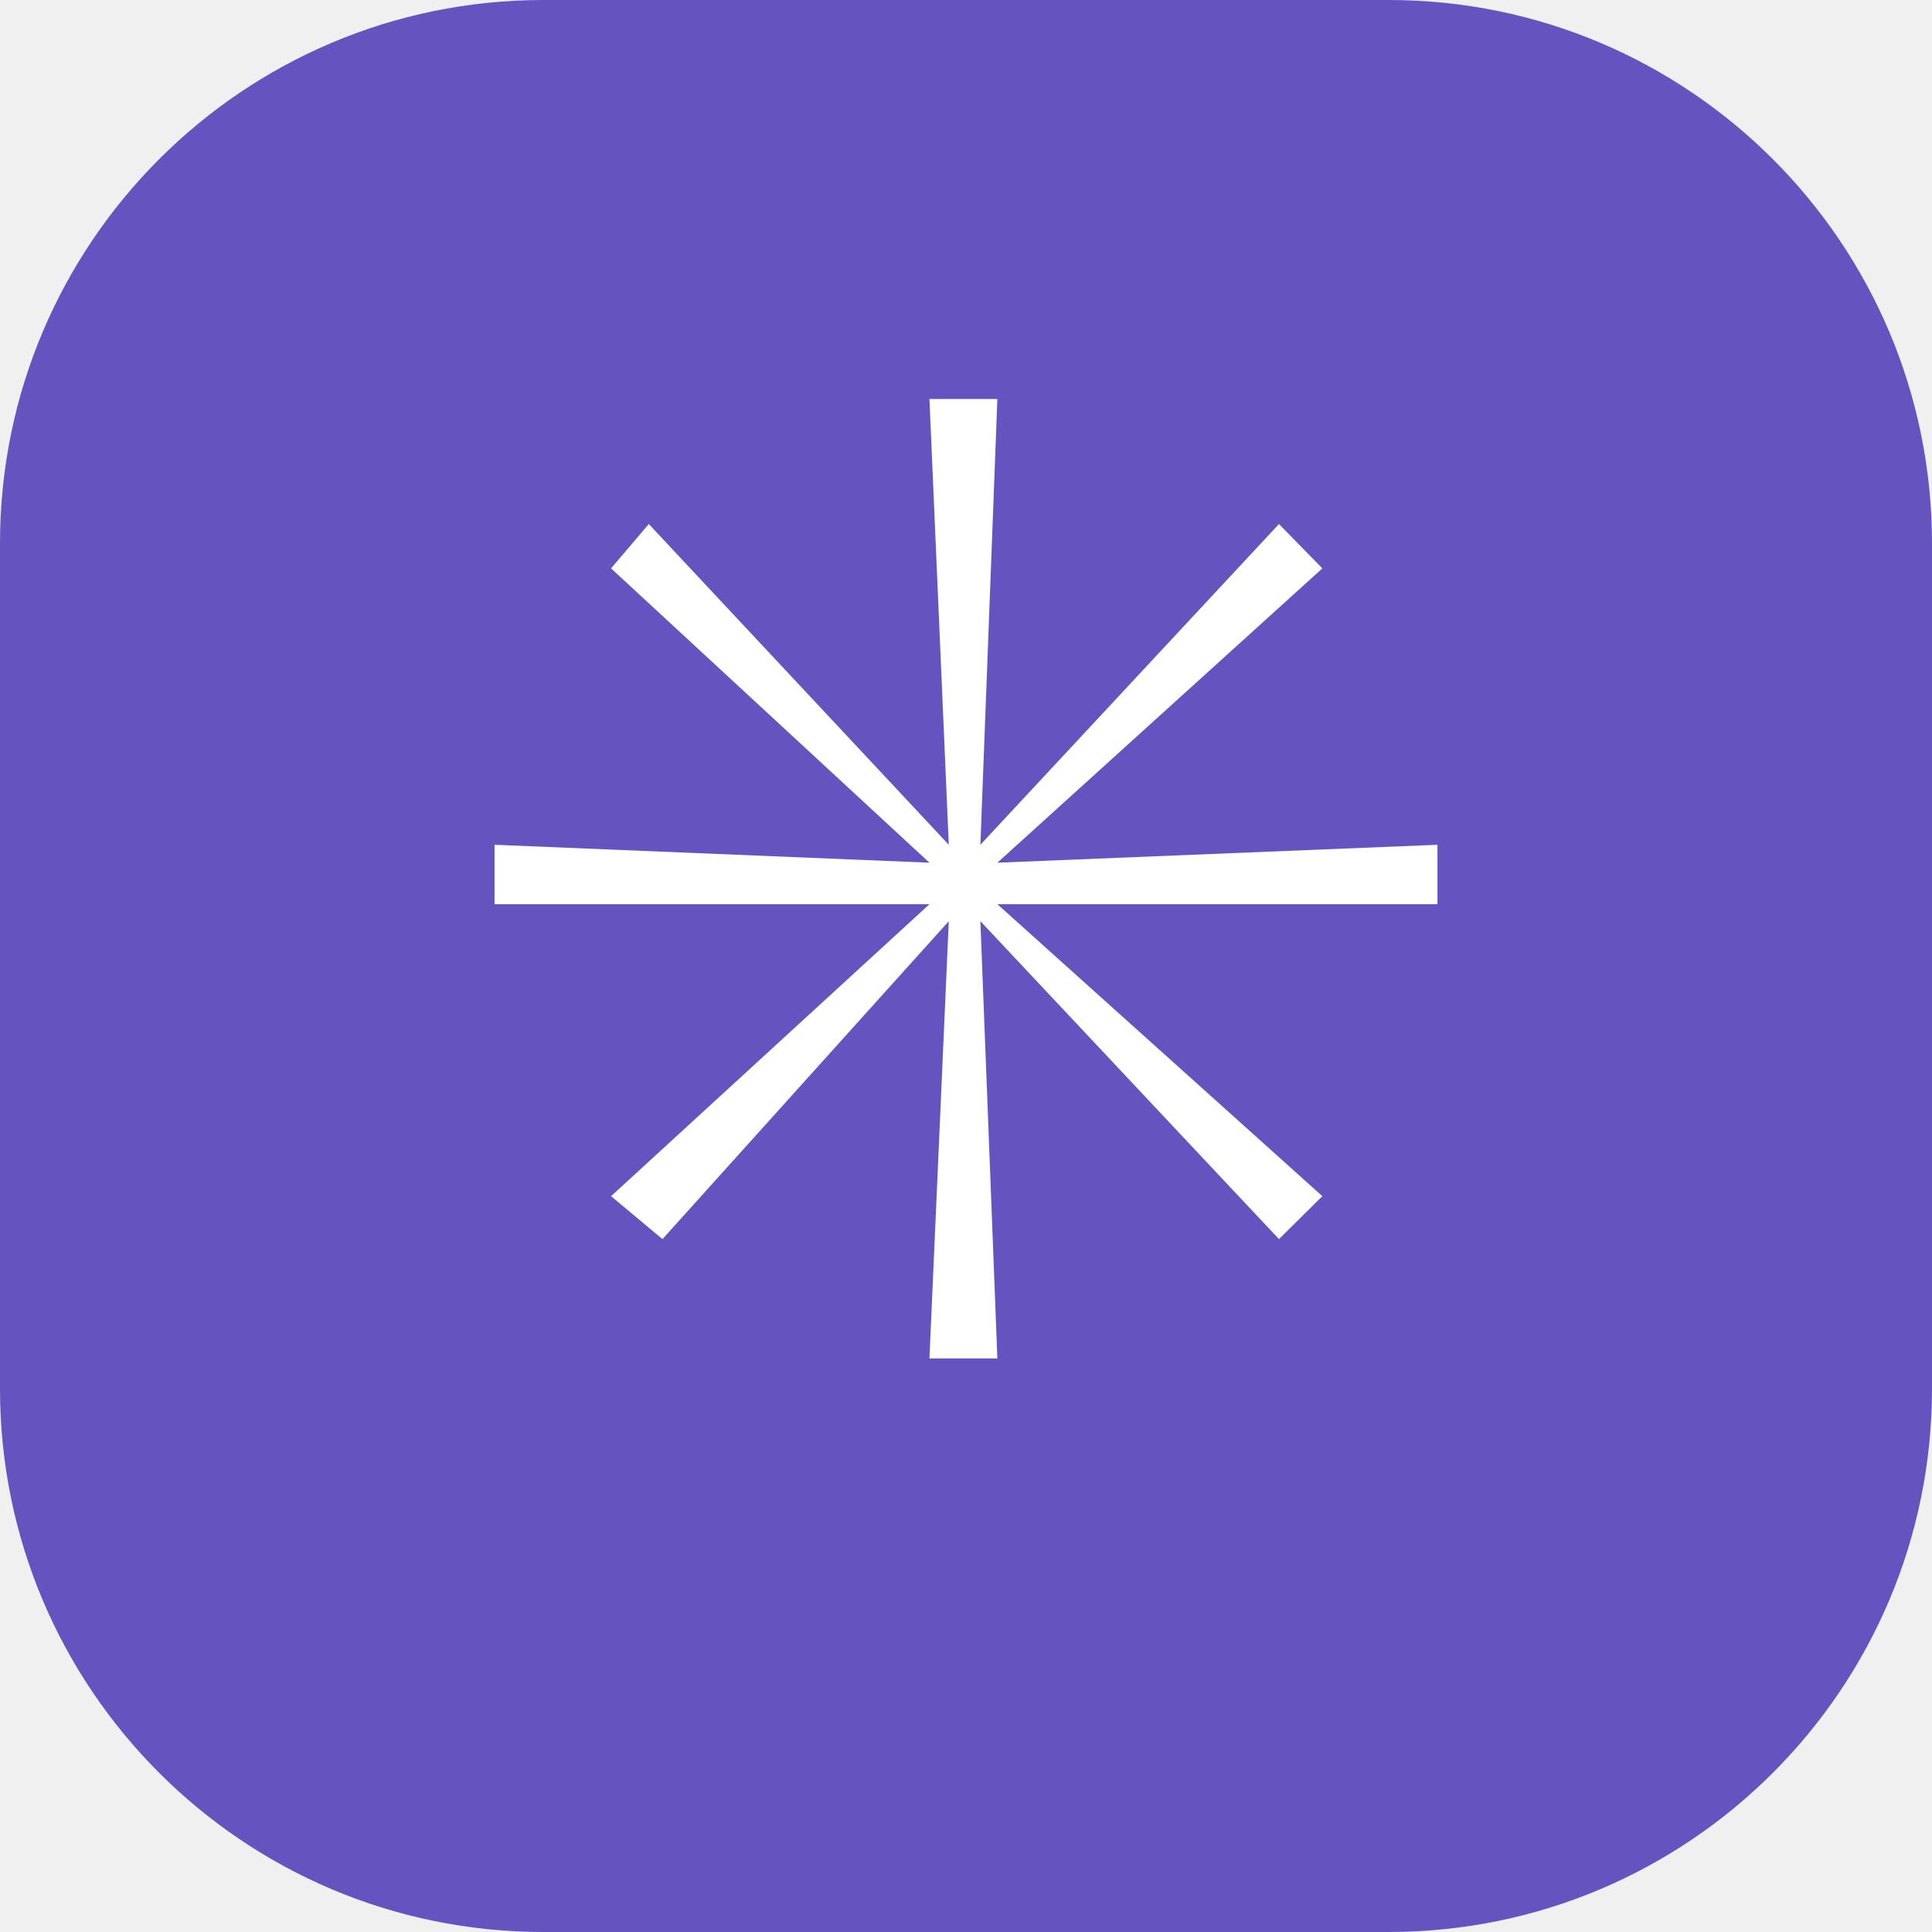
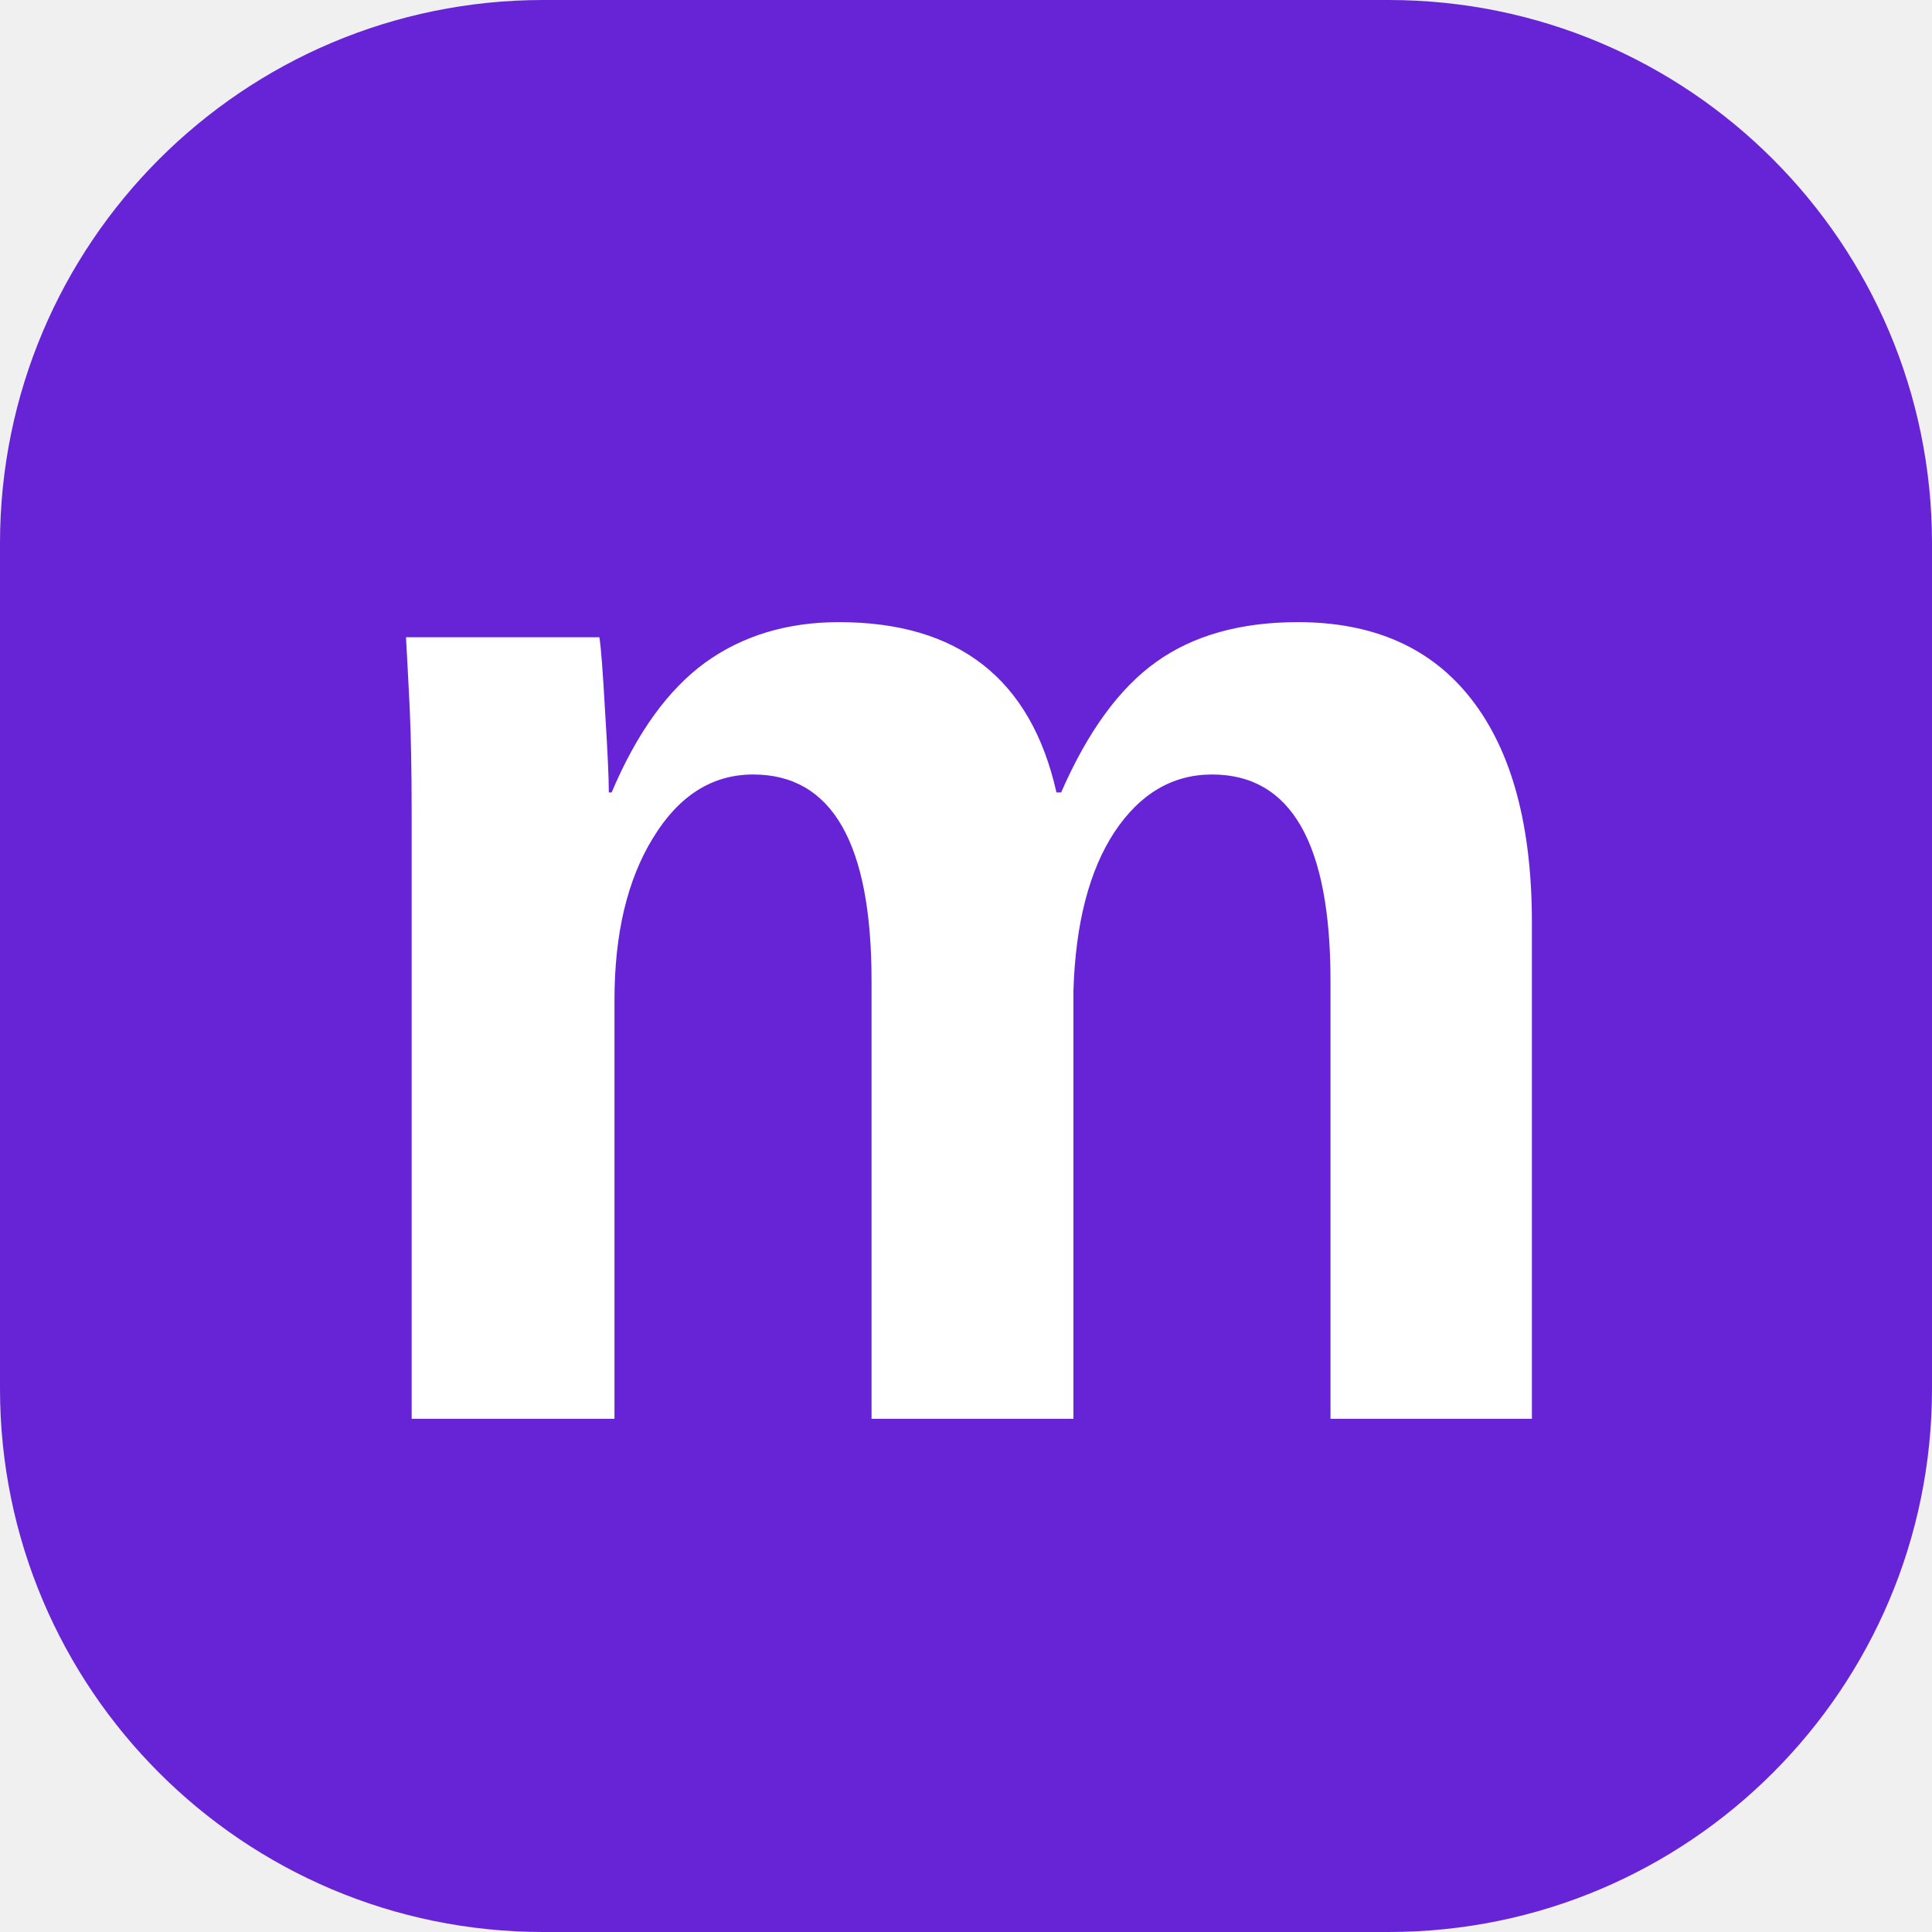
<svg xmlns="http://www.w3.org/2000/svg" viewBox="0 0 64 64">
-   <rect width="64" height="64" rx="18" fill="#6554c0" />
-   <text x="32" y="45" text-anchor="middle" font-size="46" fill="#fff">✳</text>
+   <rect width="64" height="64" rx="18" fill="#6724d7" />
+   <text x="32" y="47" text-anchor="middle" font-family="Arial,sans-serif" font-size="49" font-weight="900" fill="#fff">m</text>
</svg>
